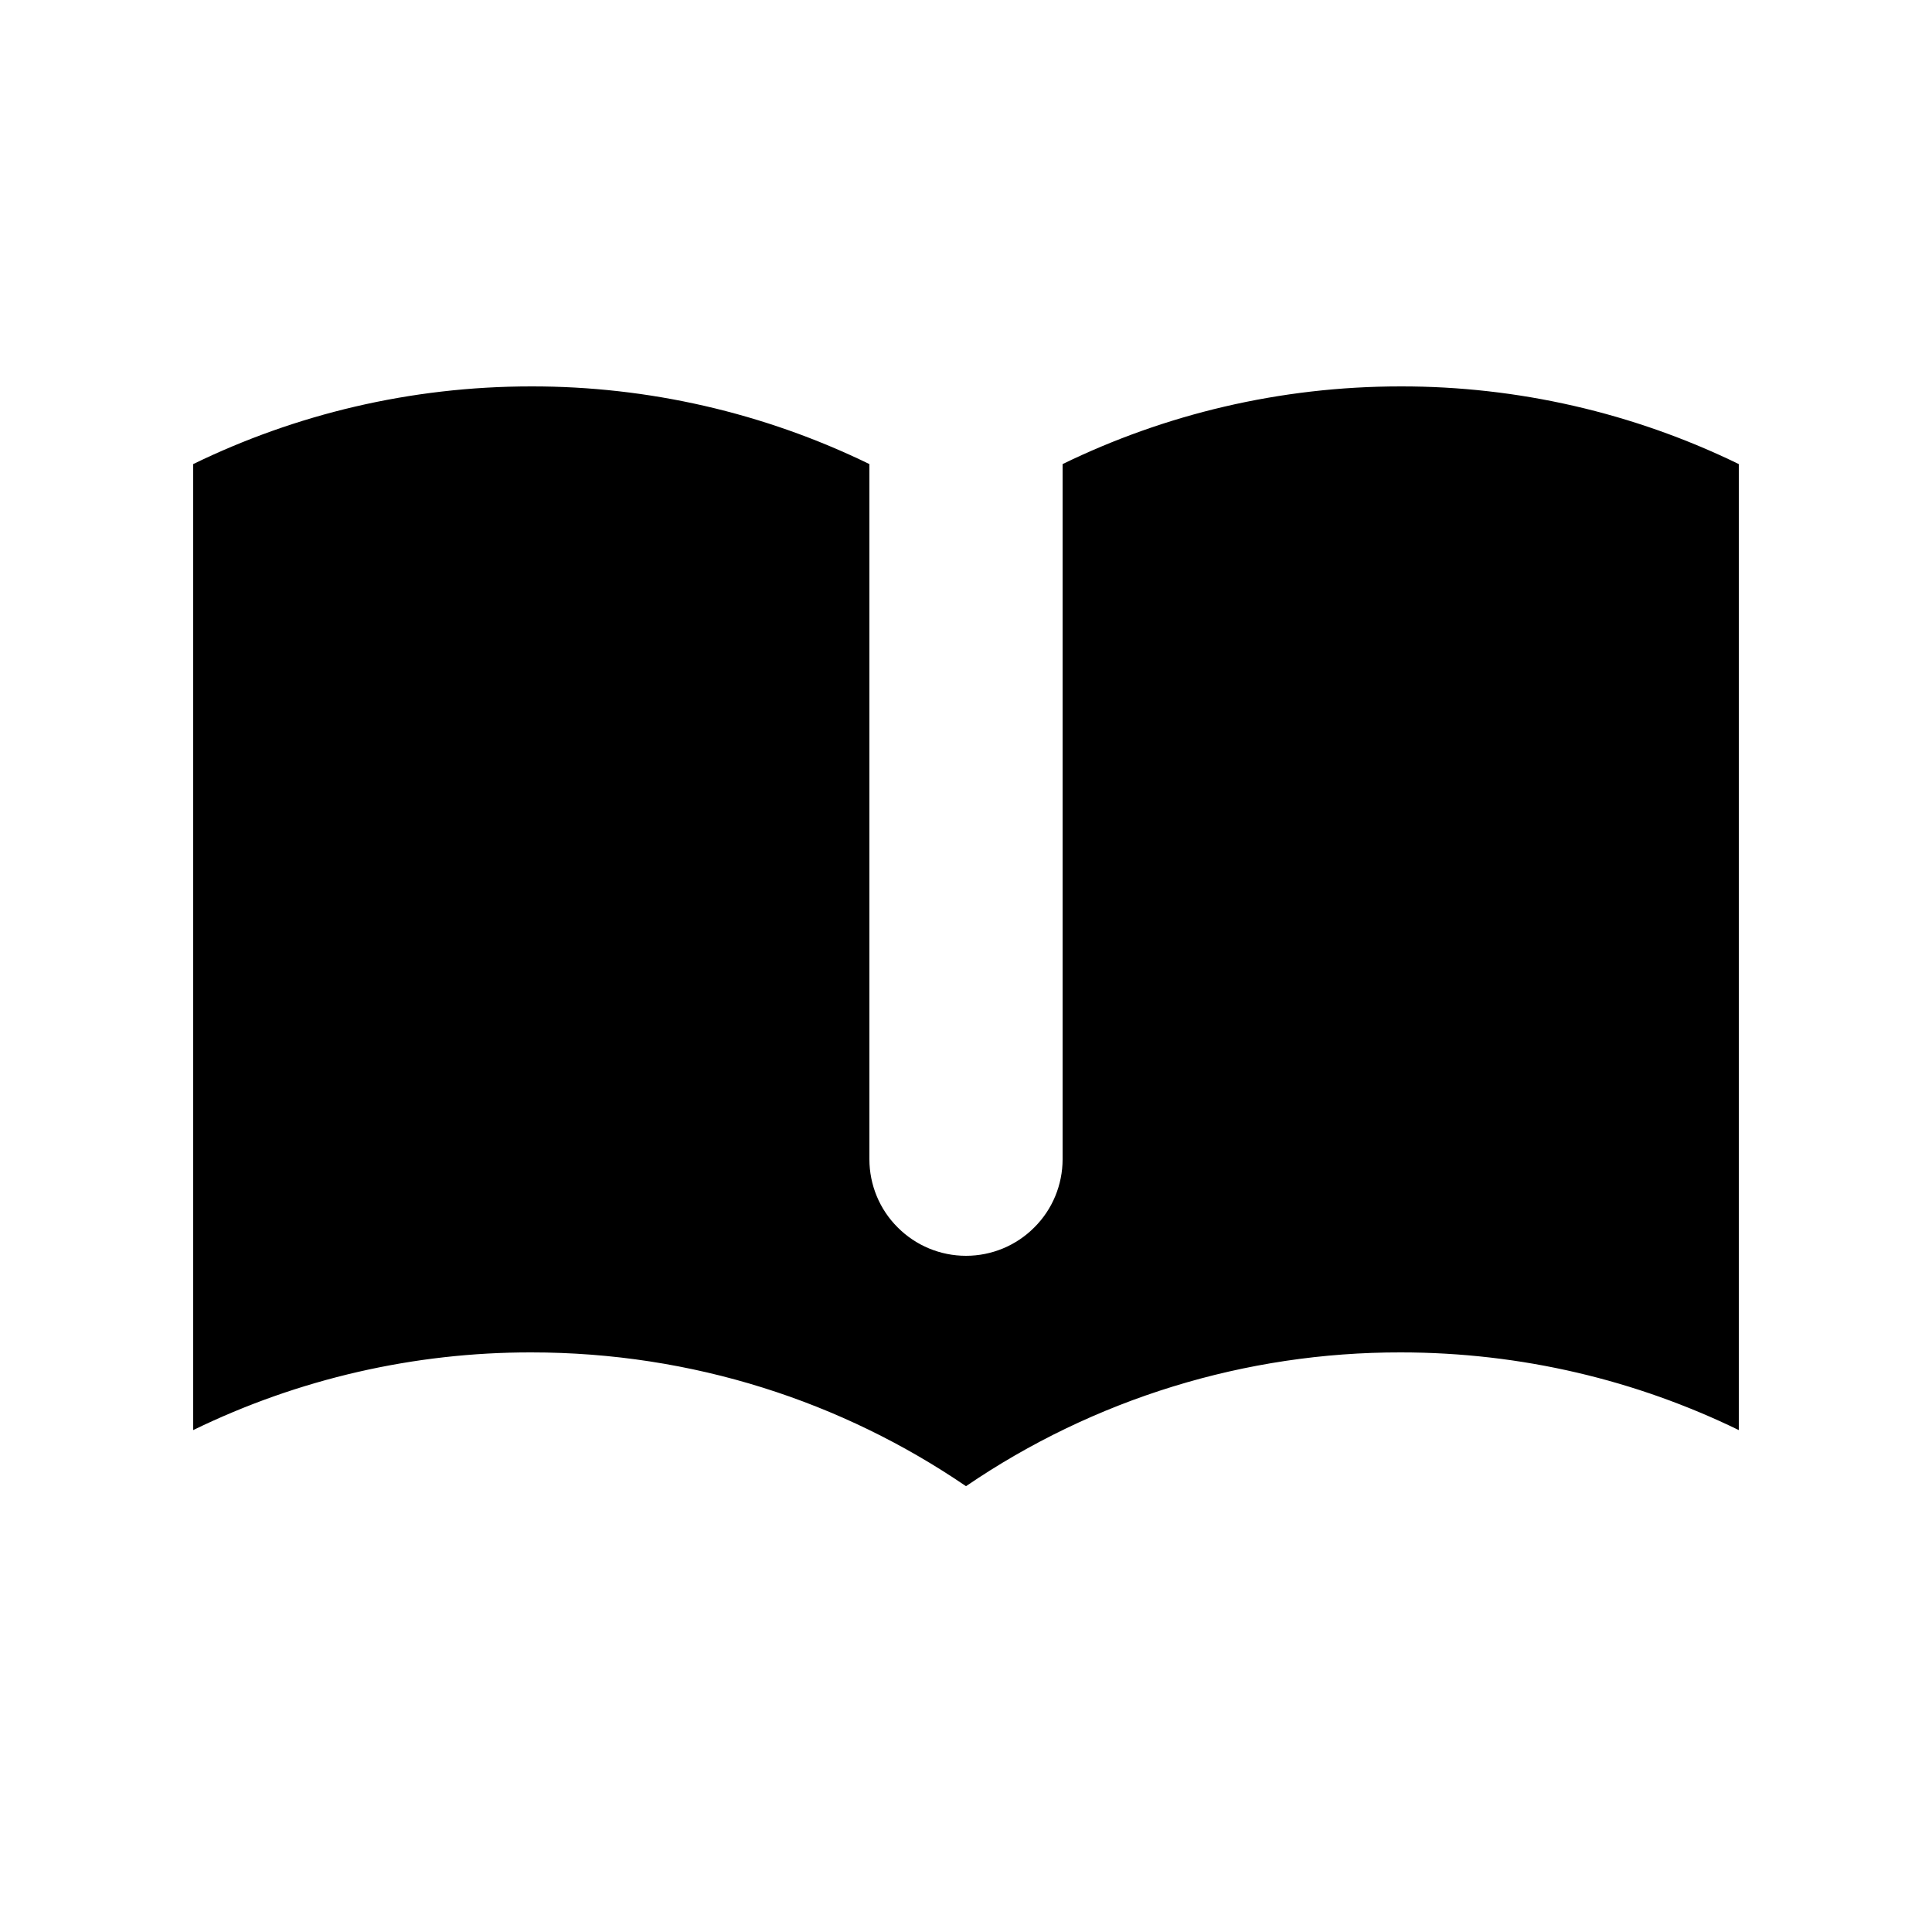
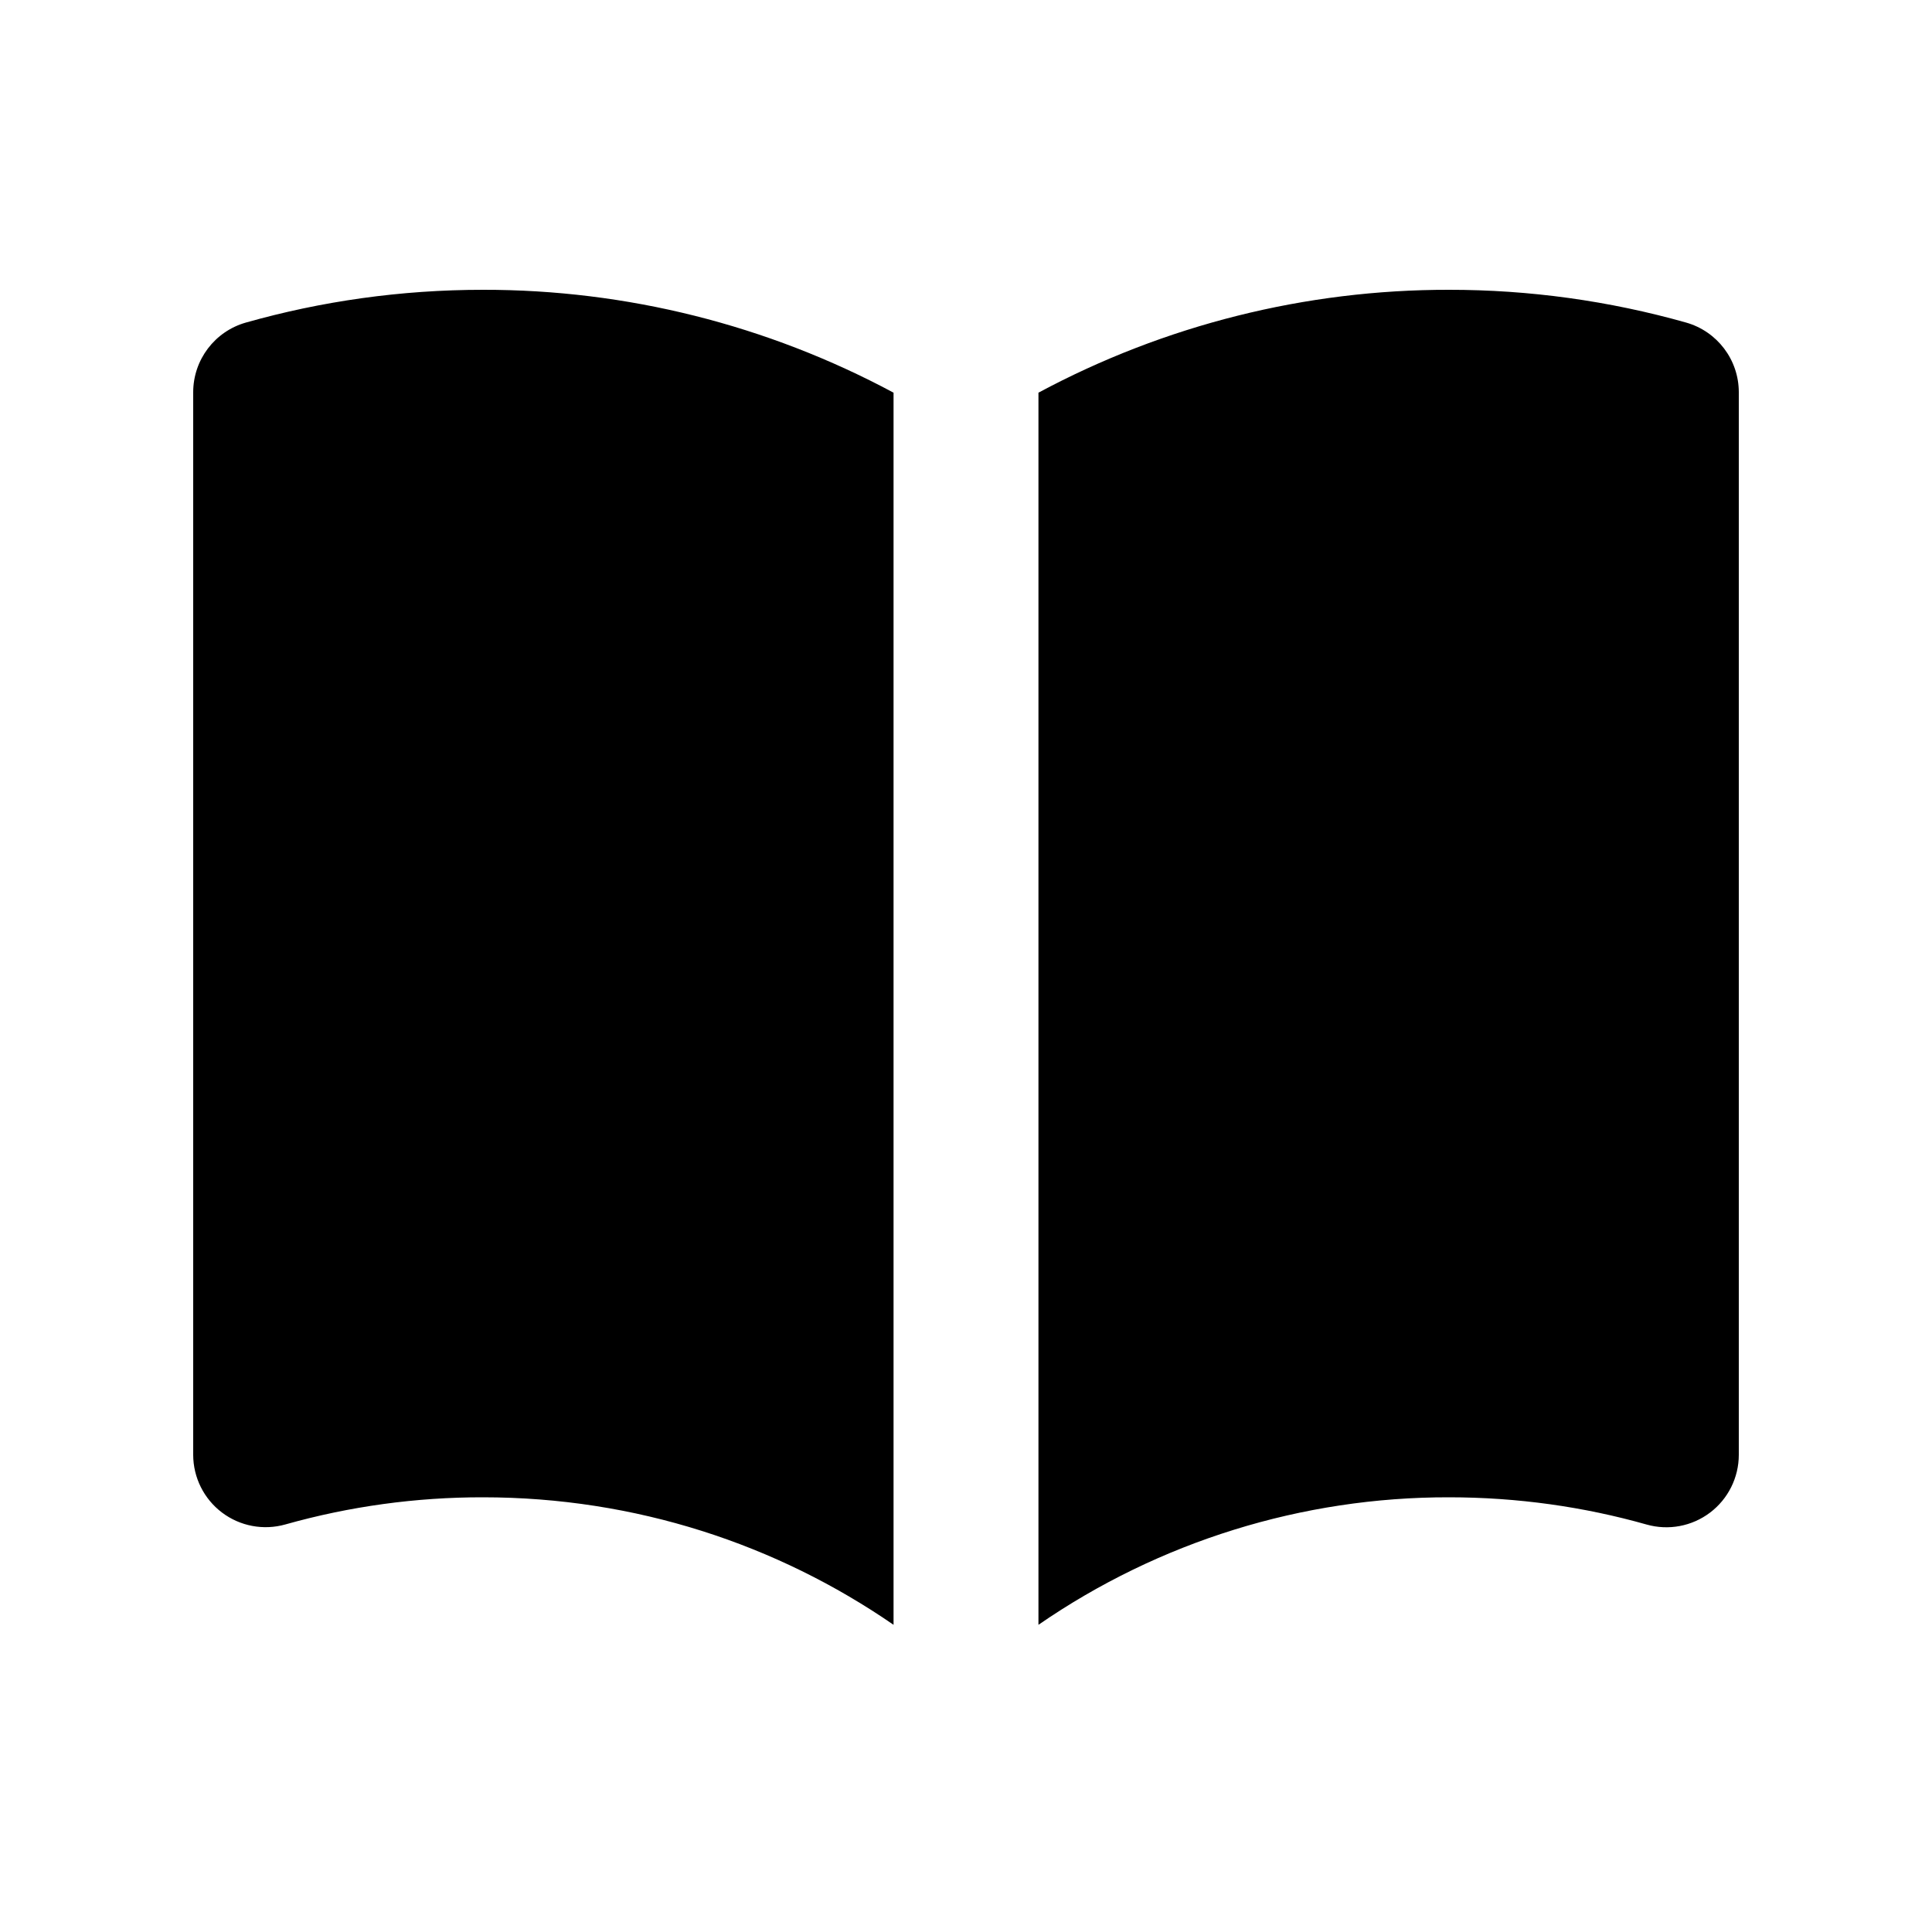
- <svg xmlns="http://www.w3.org/2000/svg" viewBox="0 0 24 24" fill="currentColor">
-   <path d="M10.8 5.765C9.492 5.128 8.055 4.798 6.6 4.8C5.094 4.8 3.668 5.148 2.4 5.765V17.765C3.708 17.128 5.145 16.798 6.6 16.8C8.603 16.8 10.462 17.412 12 18.462C13.591 17.376 15.474 16.797 17.4 16.8C18.906 16.8 20.332 17.148 21.6 17.765V5.765C20.292 5.128 18.855 4.798 17.4 4.8C15.894 4.8 14.468 5.148 13.2 5.765V14.4C13.2 14.718 13.074 15.024 12.848 15.248C12.623 15.474 12.318 15.6 12 15.6C11.682 15.6 11.377 15.474 11.152 15.248C10.926 15.024 10.8 14.718 10.8 14.4V5.765Z" />
+ <svg xmlns="http://www.w3.org/2000/svg" viewBox="0 0 20 20" fill="currentColor" class="w-5 h-5">
+   <path d="M10.75 16.82A7.462 7.462 0 0115 15.5c.71 0 1.396.098 2.046.282A.75.75 0 0018 15.06v-11a.75.75 0 00-.546-.721A9.006 9.006 0 0015 3a8.963 8.963 0 00-4.25 1.065V16.82zM9.25 4.065A8.963 8.963 0 005 3c-.85 0-1.673.118-2.454.339A.75.75 0 002 4.06v11a.75.75 0 00.954.721A7.506 7.506 0 015 15.5c1.579 0 3.042.487 4.25 1.32V4.065z" />
</svg>
